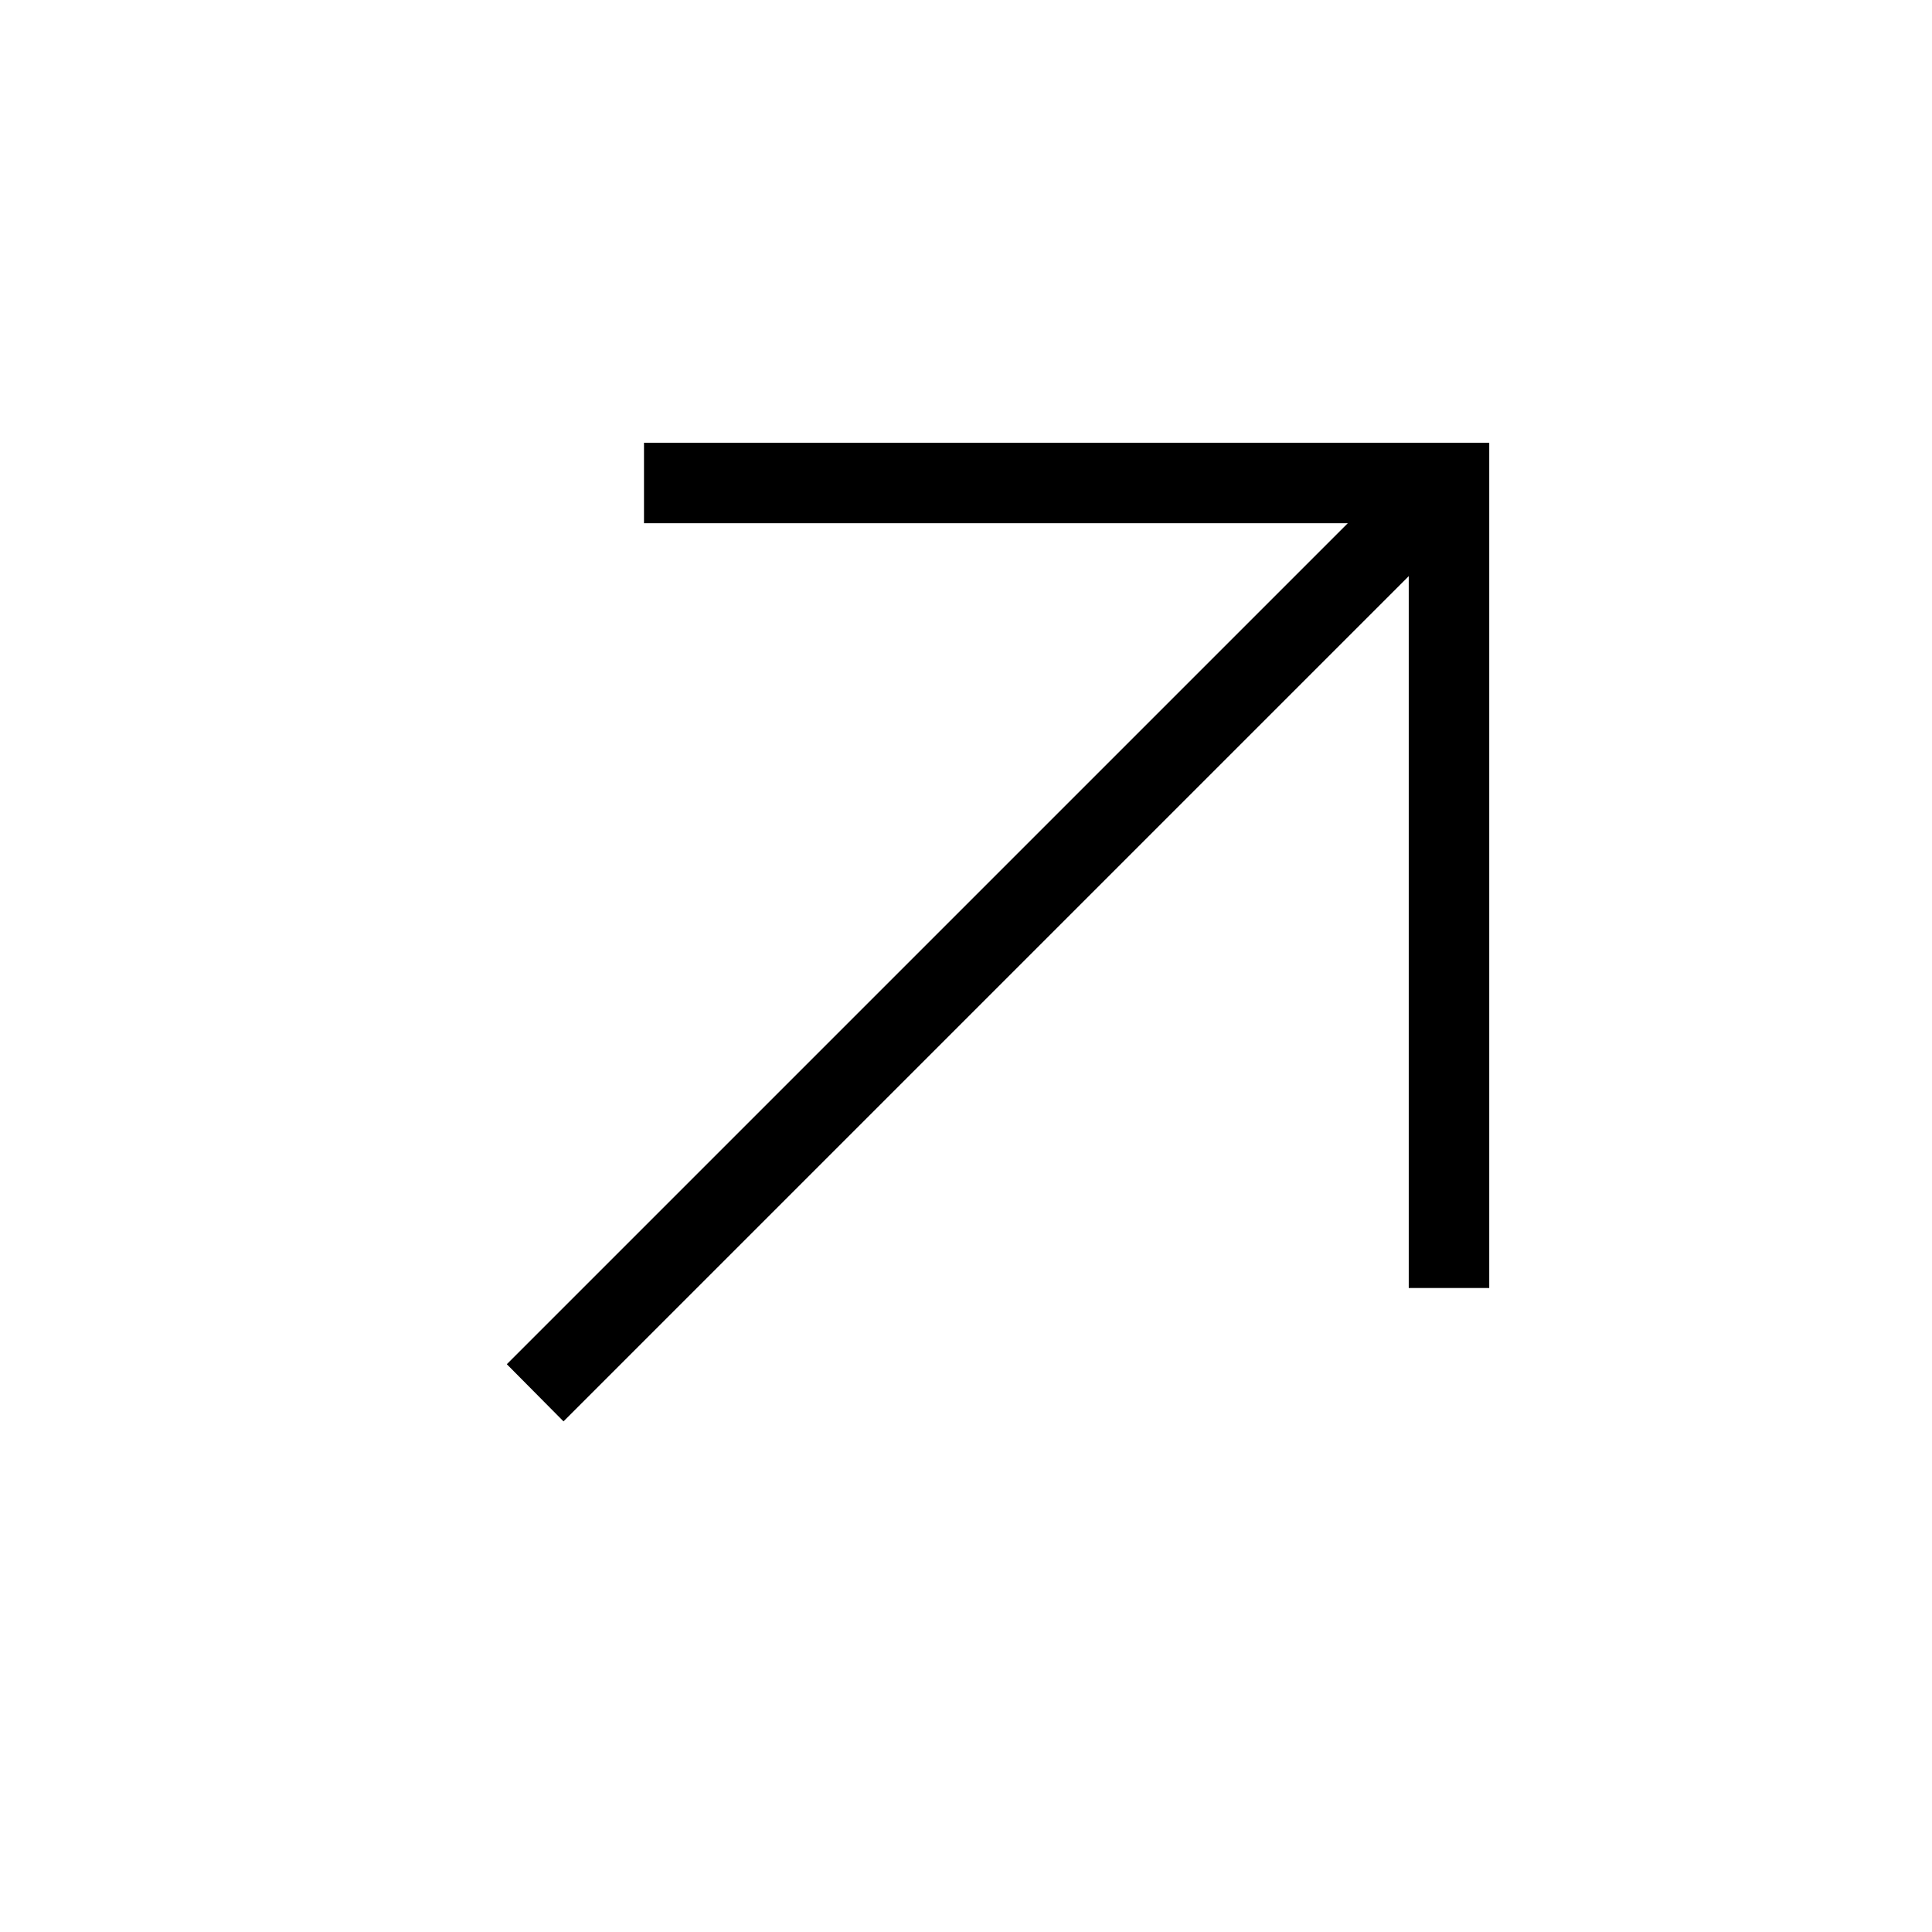
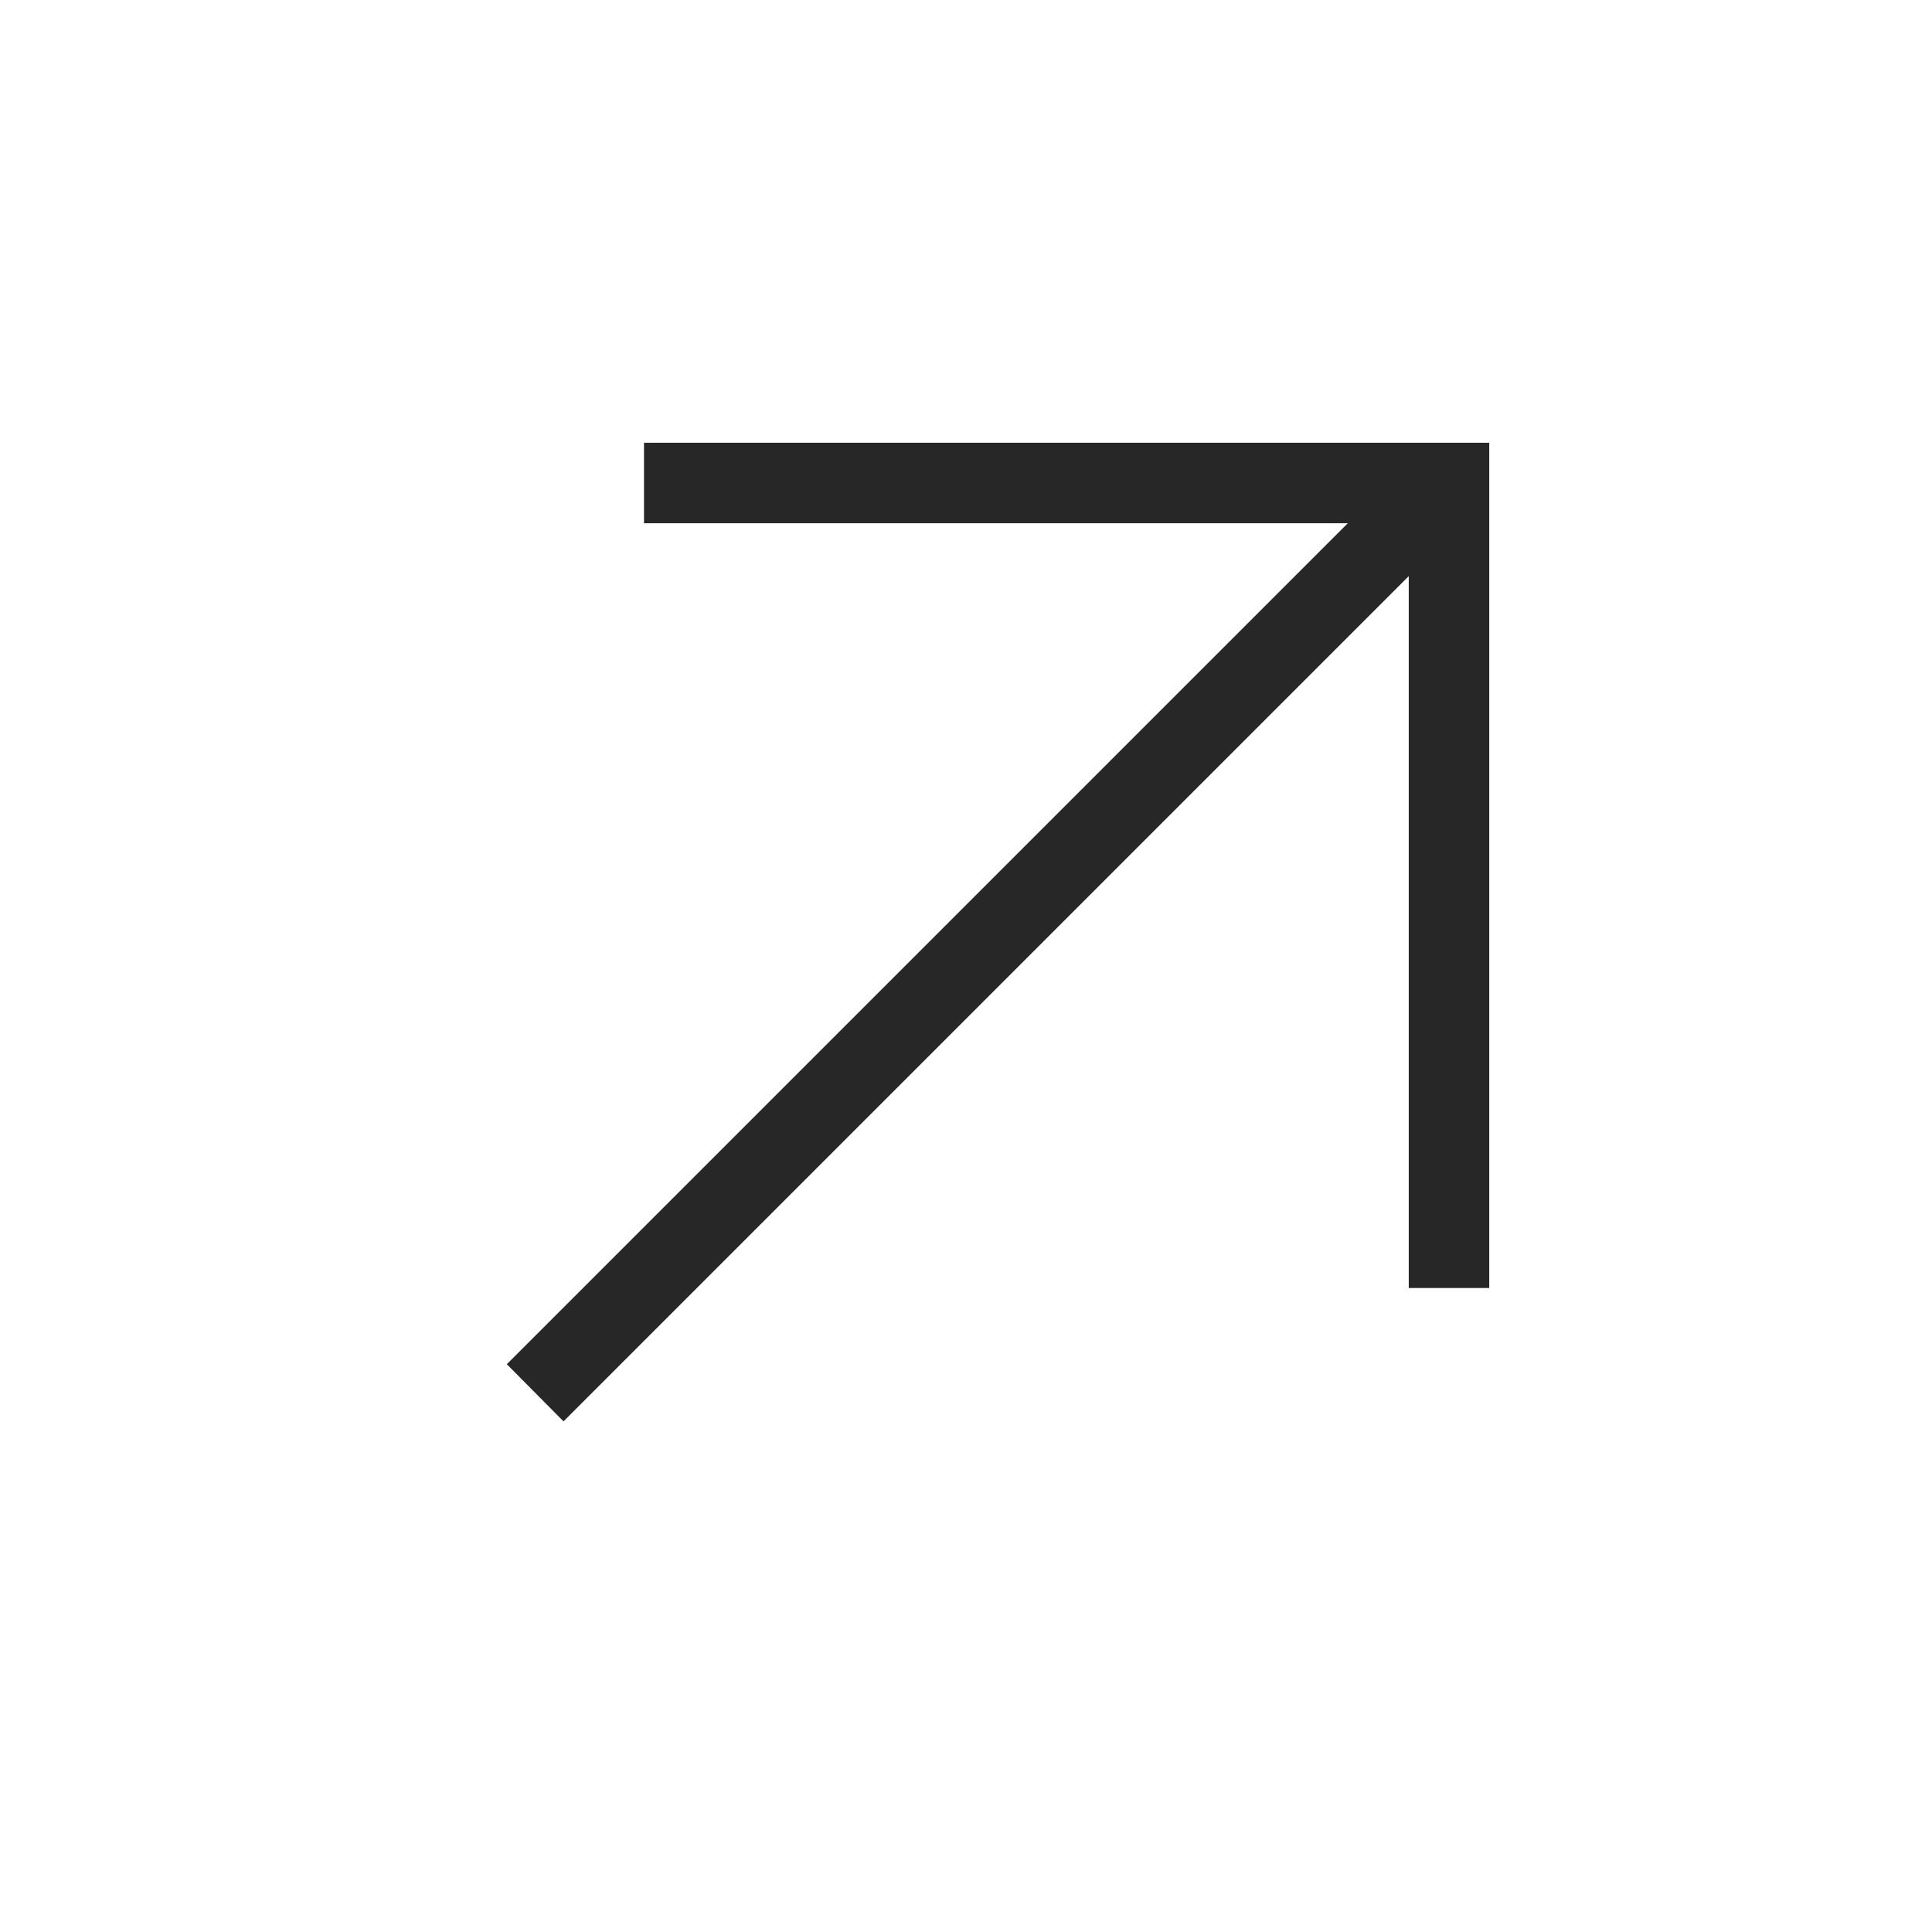
<svg xmlns="http://www.w3.org/2000/svg" width="48" height="48" viewBox="0 0 48 48" fill="none">
-   <line y1="-1" x2="32" y2="-1" transform="matrix(0.707107 -0.707107 0.704132 0.710069 14 35.3135)" stroke="currentColor" stroke-width="2" />
-   <path d="M16 12H36V32" stroke="currentColor" stroke-width="2" />
+   <line y1="-1" x2="32" y2="-1" transform="matrix(0.707107 -0.707107 0.704132 0.710069 14 35.3135)" stroke="#272727" stroke-width="2" />
+   <path d="M16 12H36V32" stroke="#272727" stroke-width="2" />
</svg>
